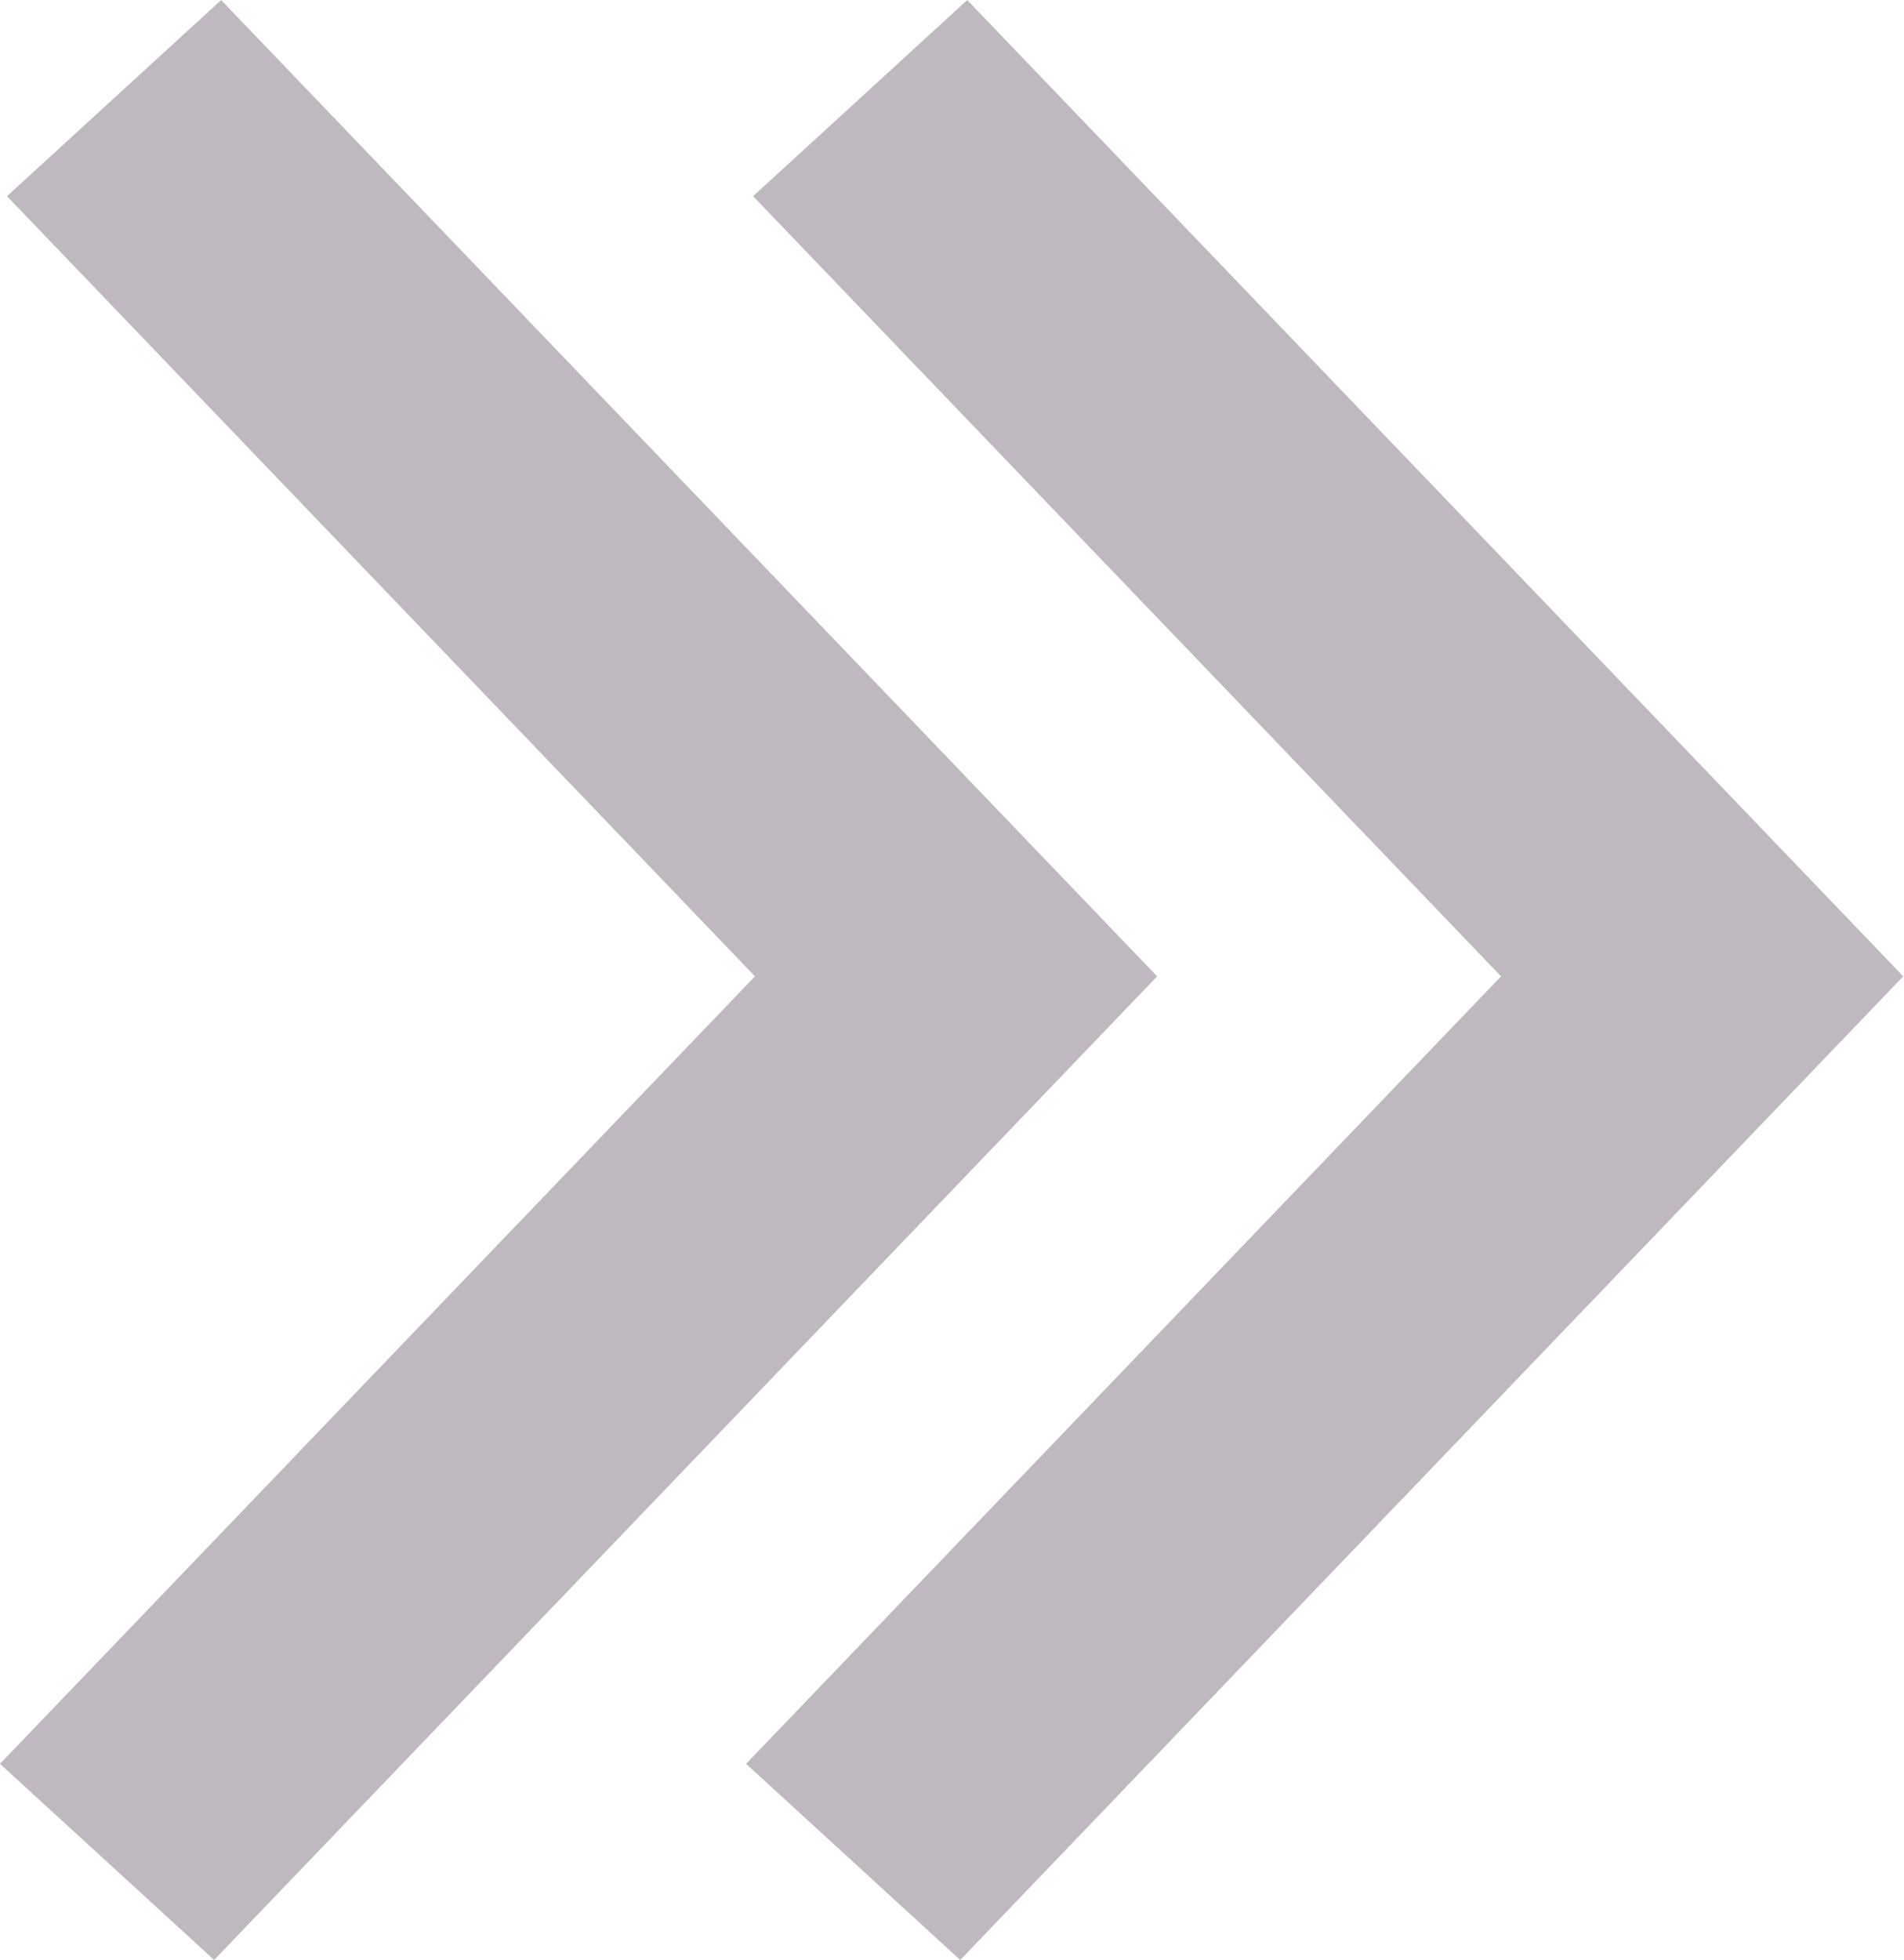
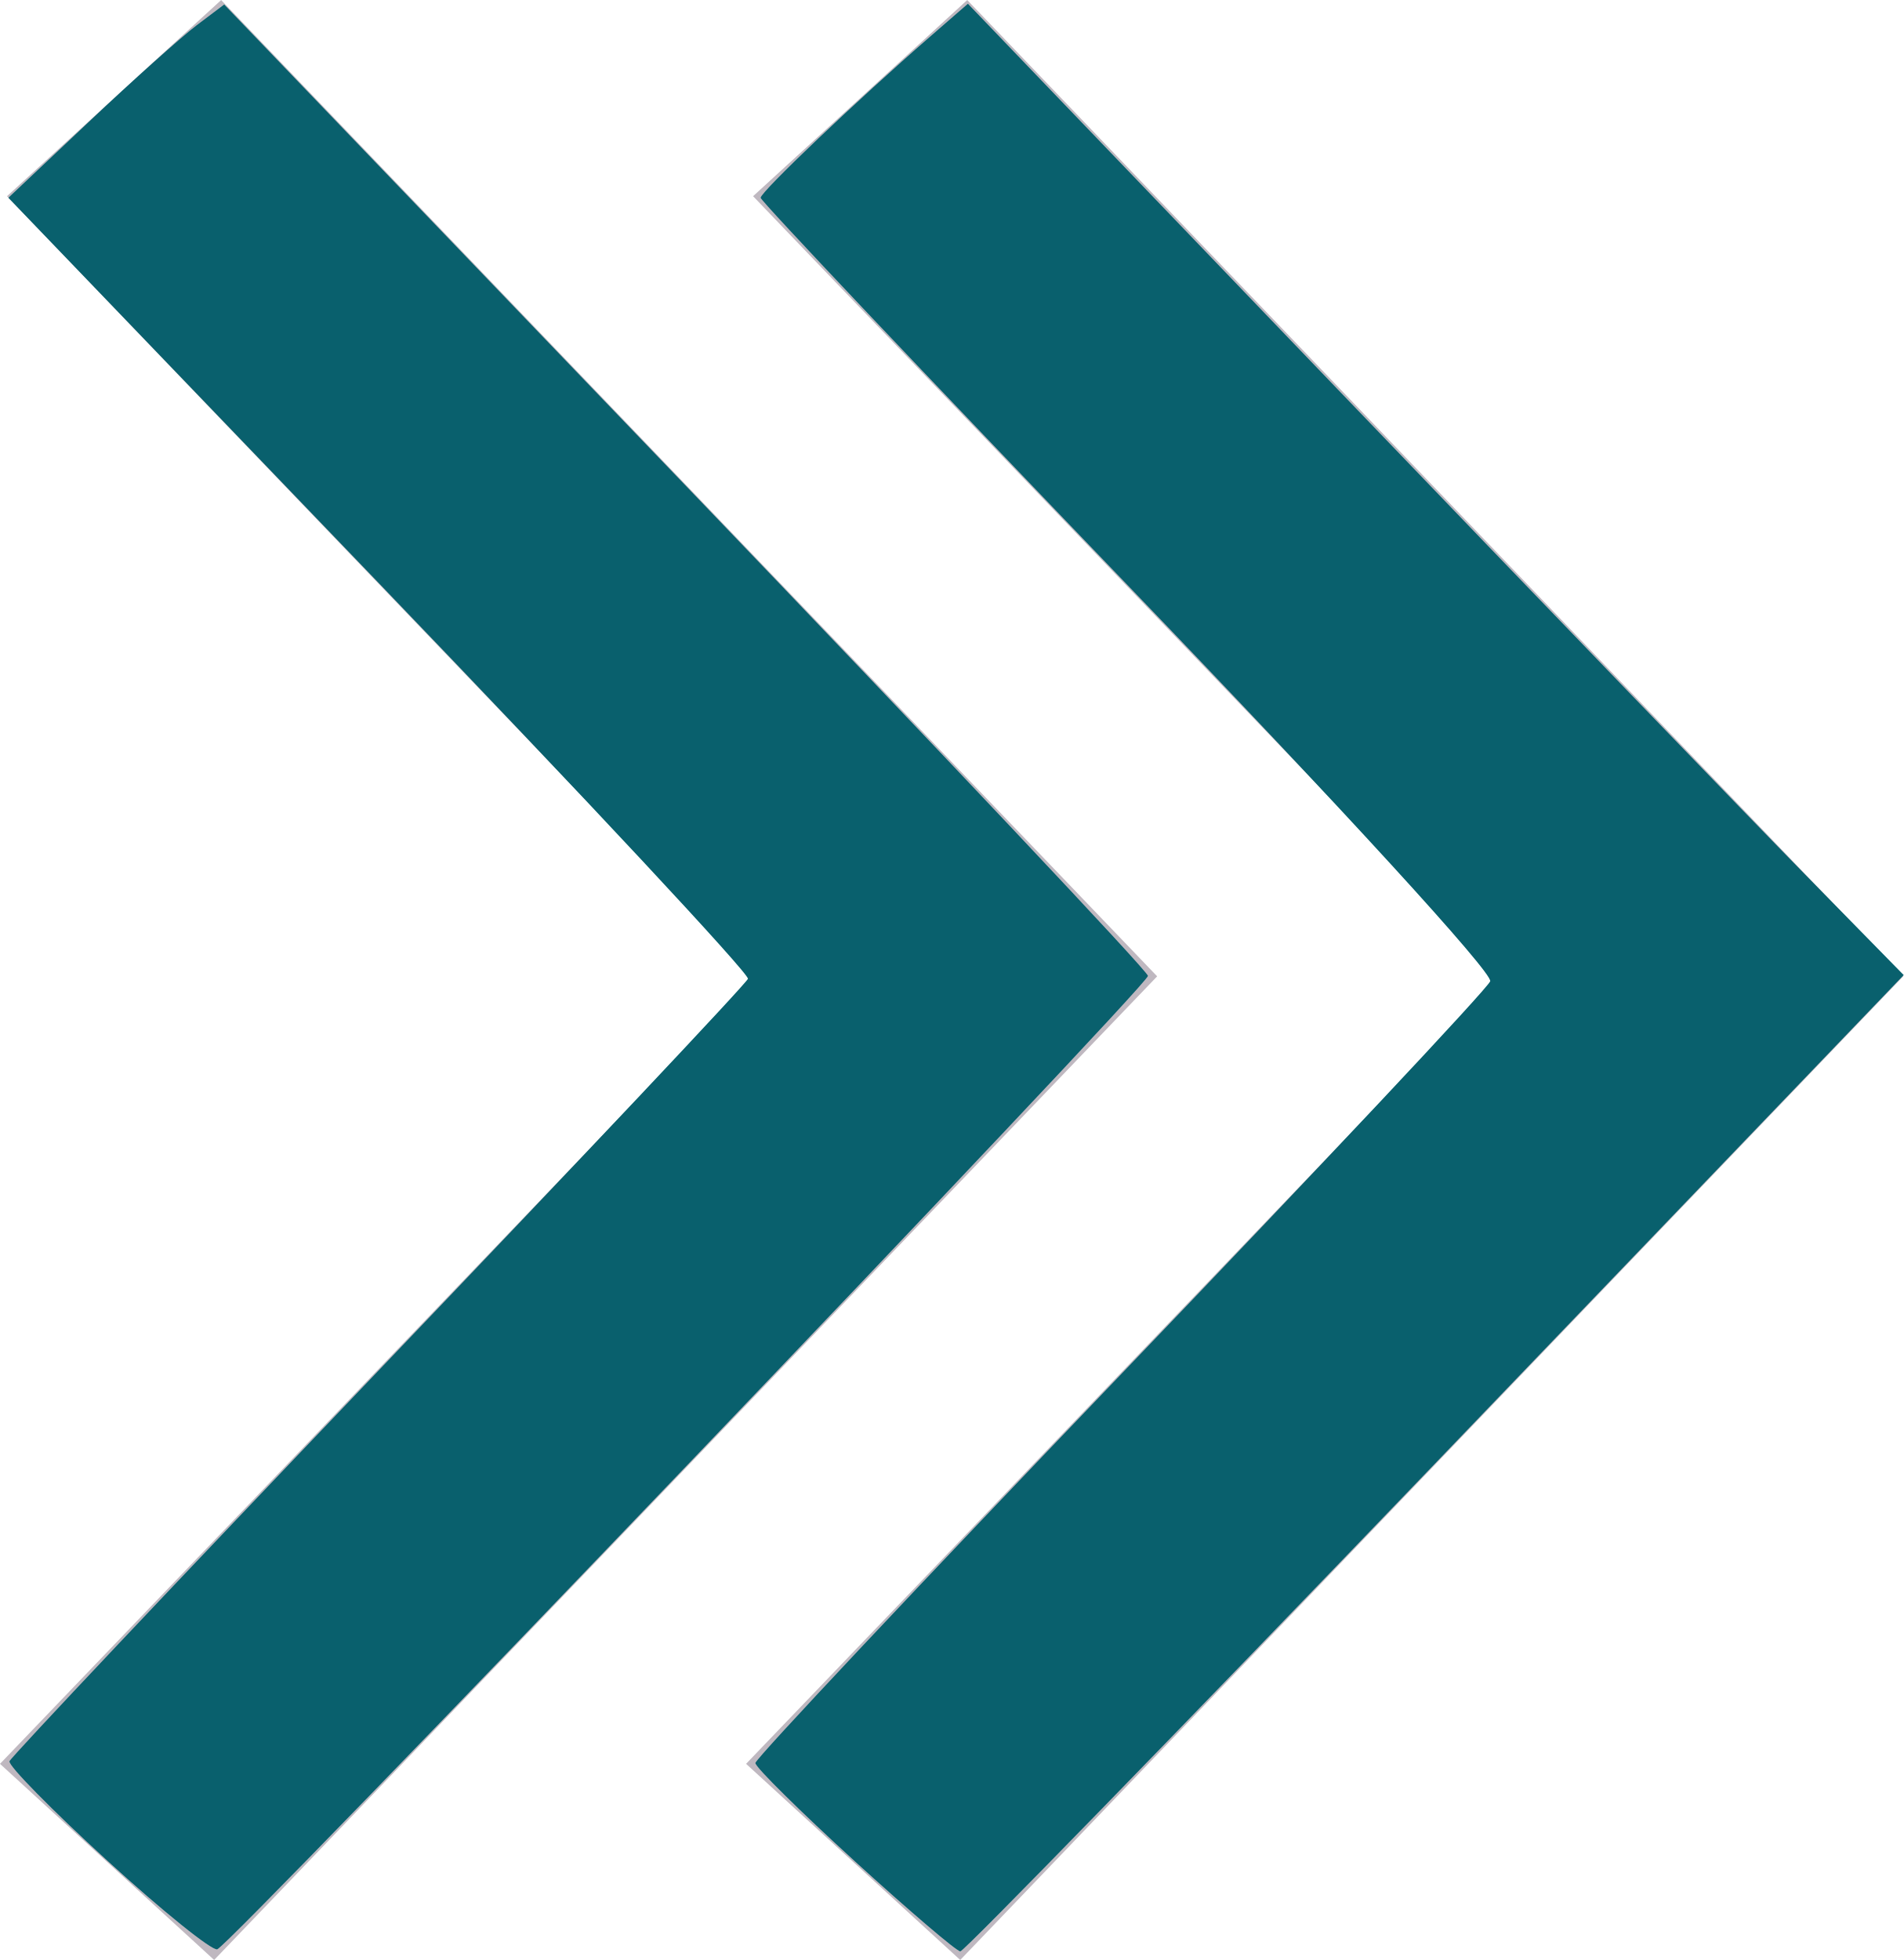
<svg xmlns="http://www.w3.org/2000/svg" width="12.959mm" height="13.343mm" viewBox="0 0 45.919 47.278" id="svg5543" version="1.1">
  <defs id="defs5545">
    </defs>
  <g id="layer1" transform="translate(1411.531,-57.29448)">
    <g style="stroke:#bfb8c0;stroke-opacity:1" transform="matrix(-1,0,0,1,-1200.027,-213.8196)" id="g9423">
      <g style="stroke:#bfb8c0;stroke-opacity:1" transform="matrix(-0.9439673,0,0,0.9224756,494.0291,23.09636)" id="g9425">
        <path style="fill:none;fill-opacity:1;fill-rule:evenodd;stroke:#bfb8c0;stroke-width:7.501;stroke-linecap:butt;stroke-linejoin:miter;stroke-miterlimit:4;stroke-dasharray:none;stroke-opacity:1" d="m 302.211,271.426 21.52,22.965 -21.699,23.157" id="path9427" />
        <path id="path9429" d="m 321.28,271.426 21.52,22.965 -21.699,23.157" style="fill:none;fill-opacity:1;fill-rule:evenodd;stroke:#bfb8c0;stroke-width:7.501;stroke-linecap:butt;stroke-linejoin:miter;stroke-miterlimit:4;stroke-dasharray:none;stroke-opacity:1" />
      </g>
    </g>
+     <path style="fill:#09606d;fill-opacity:1" d="M 2.588,44.882 C 1.254,43.664 0.193,42.585 0.229,42.484 0.266,42.383 4.273,38.141 9.134,33.059 13.996,27.976 18.005,23.724 18.045,23.61 18.085,23.497 14.086,19.211 9.16,14.087 L 0.202,4.77 2.143,2.939 C 3.21,1.931 4.382,0.883 4.746,0.608 L 5.409,0.108 16.553,11.724 c 6.129,6.389 11.143,11.706 11.143,11.816 0,0.237 -22.12,23.369 -22.454,23.48 -0.126,0.042 -1.321,-0.92 -2.654,-2.138 z" id="path5523" transform="translate(-1411.531,57.29448)" />
+     <path style="fill:#09606d;fill-opacity:1" d="m 20.617,44.89 c -1.315,-1.199 -2.392,-2.262 -2.392,-2.363 0,-0.1 3.96,-4.31 8.8,-9.354 4.84,-5.044 8.858,-9.321 8.928,-9.503 0.074,-0.193 -3.561,-4.165 -8.737,-9.544 -4.875,-5.067 -8.864,-9.278 -8.864,-9.356 0,-0.143 2.339,-2.368 4.079,-3.879 L 23.352,0.09 32.258,9.375 c 4.898,5.107 9.979,10.378 11.289,11.715 l 2.383,2.43 -11.299,11.775 c -6.214,6.476 -11.372,11.775 -11.461,11.775 -0.089,0 -1.239,-0.981 -2.554,-2.18 z" id="path5525" transform="translate(-1411.531,57.29448)" />
  </g>
</svg>
